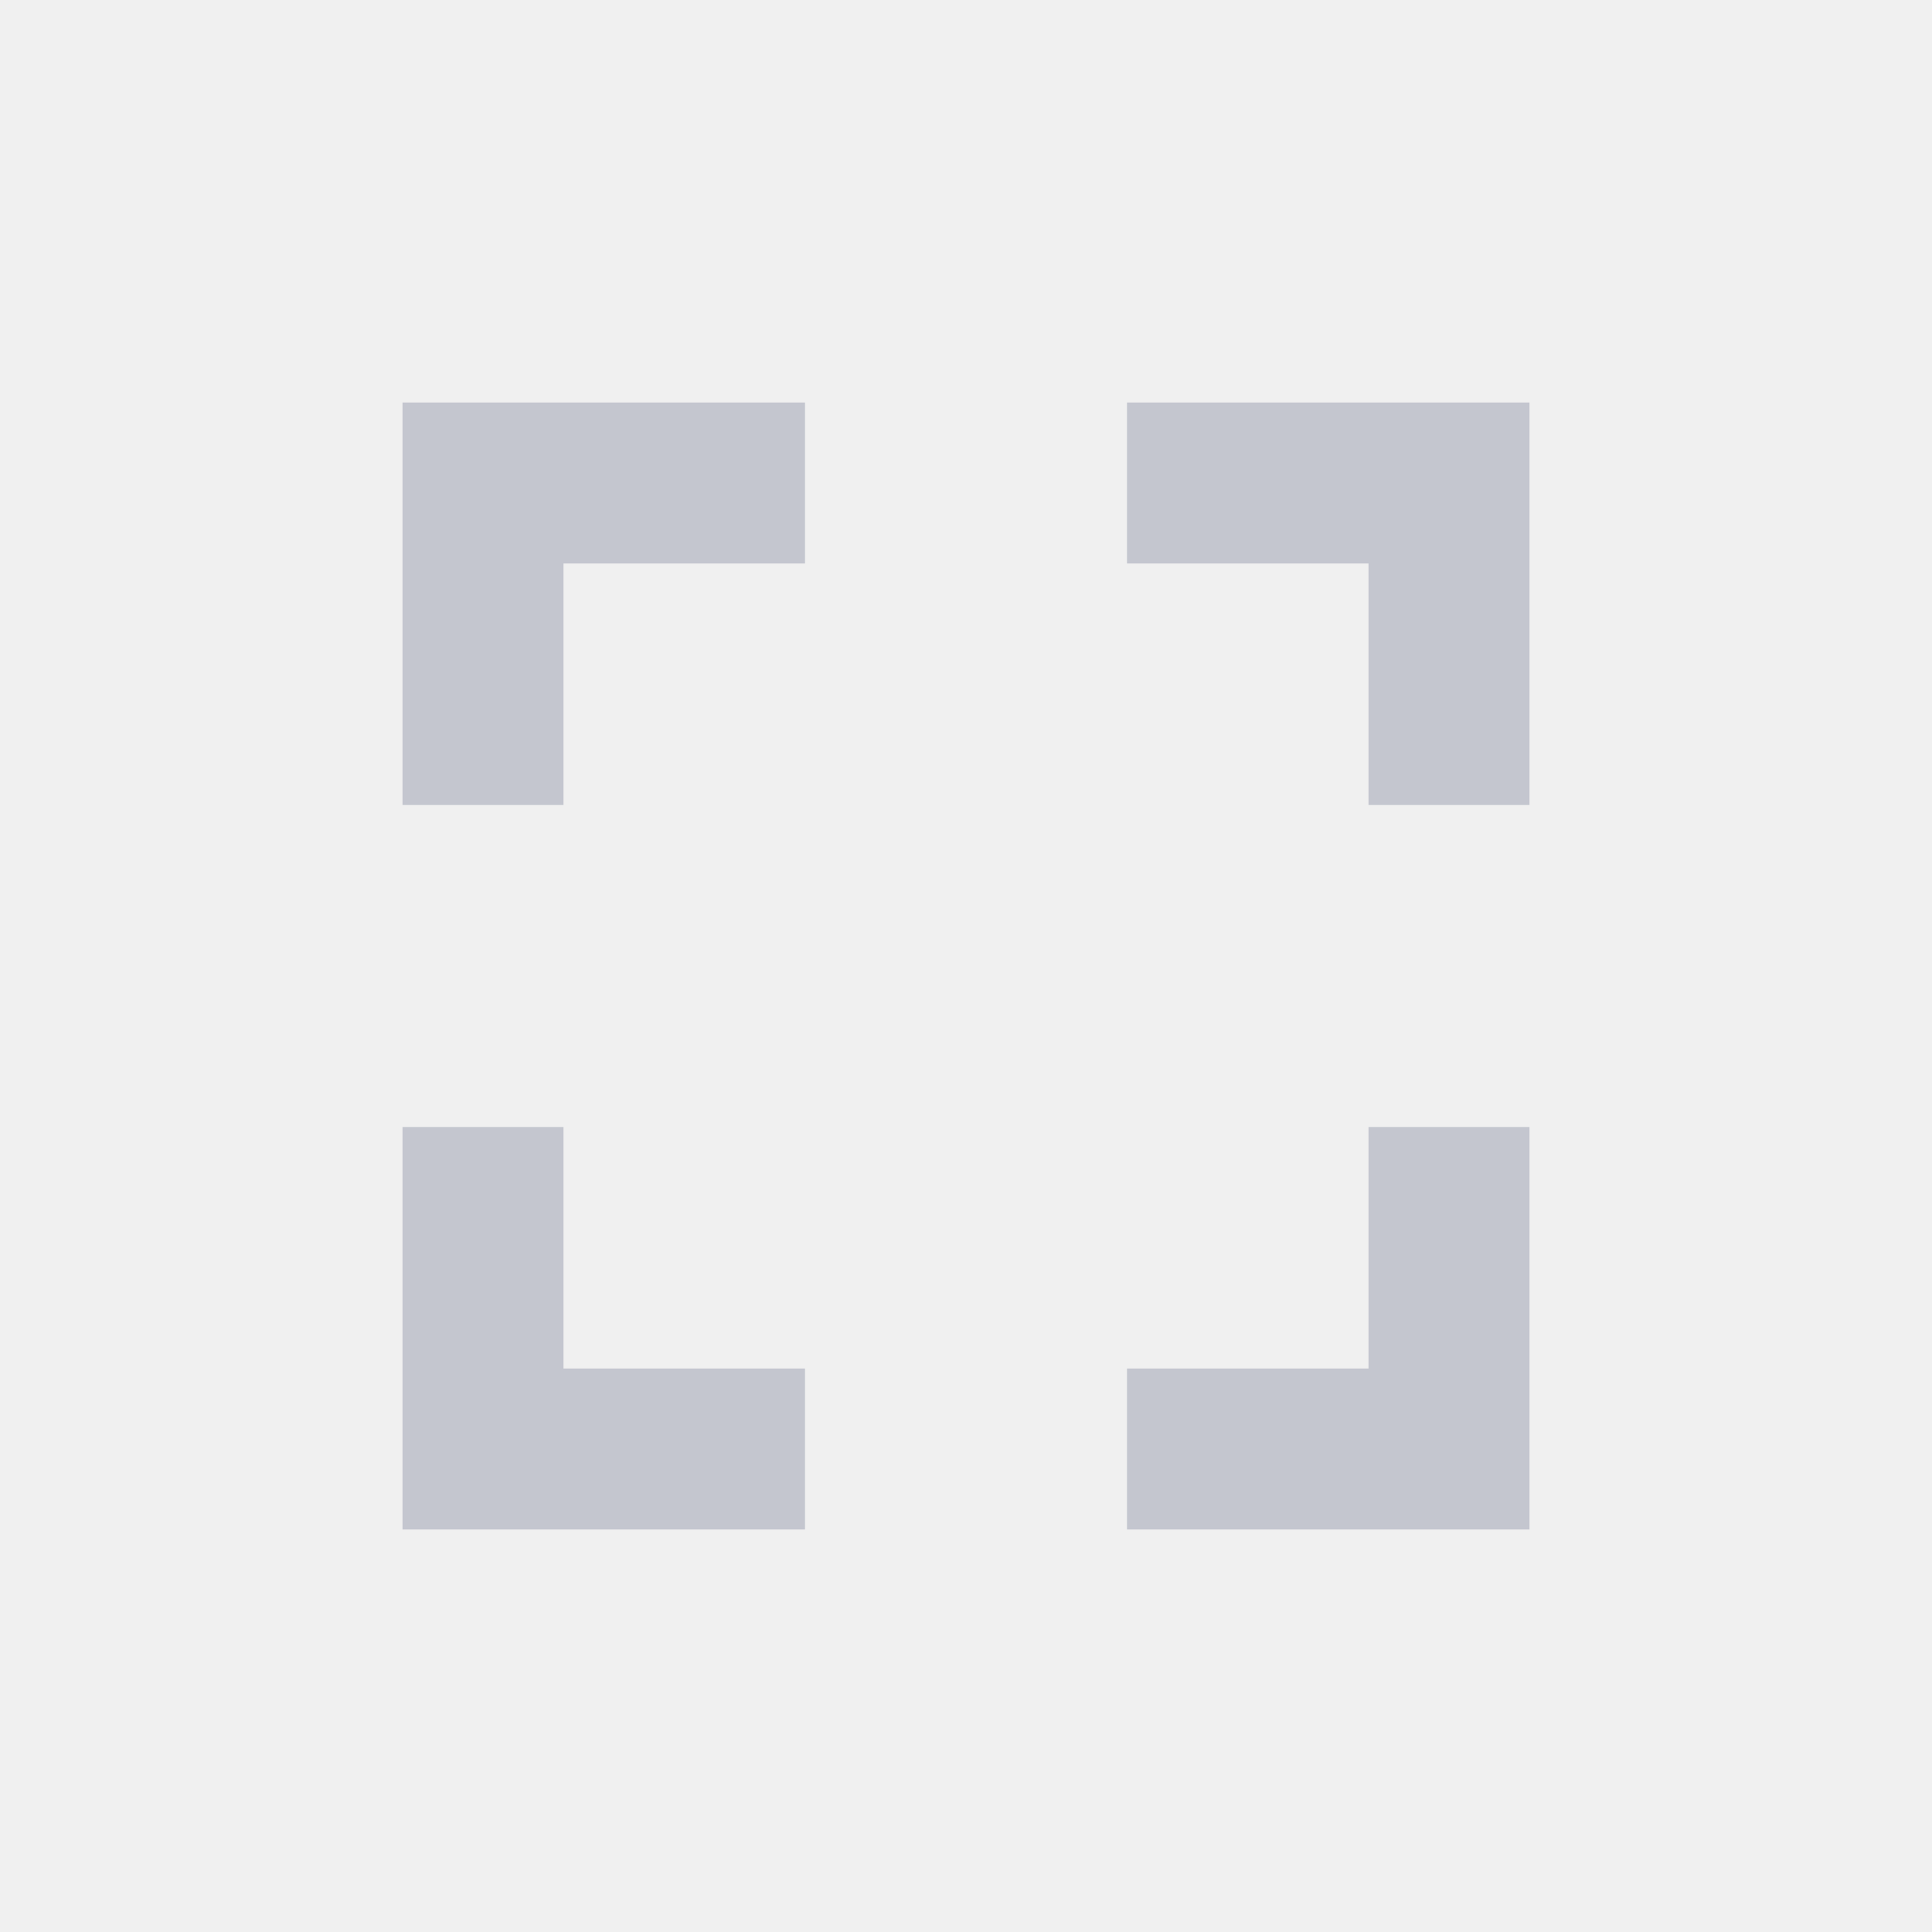
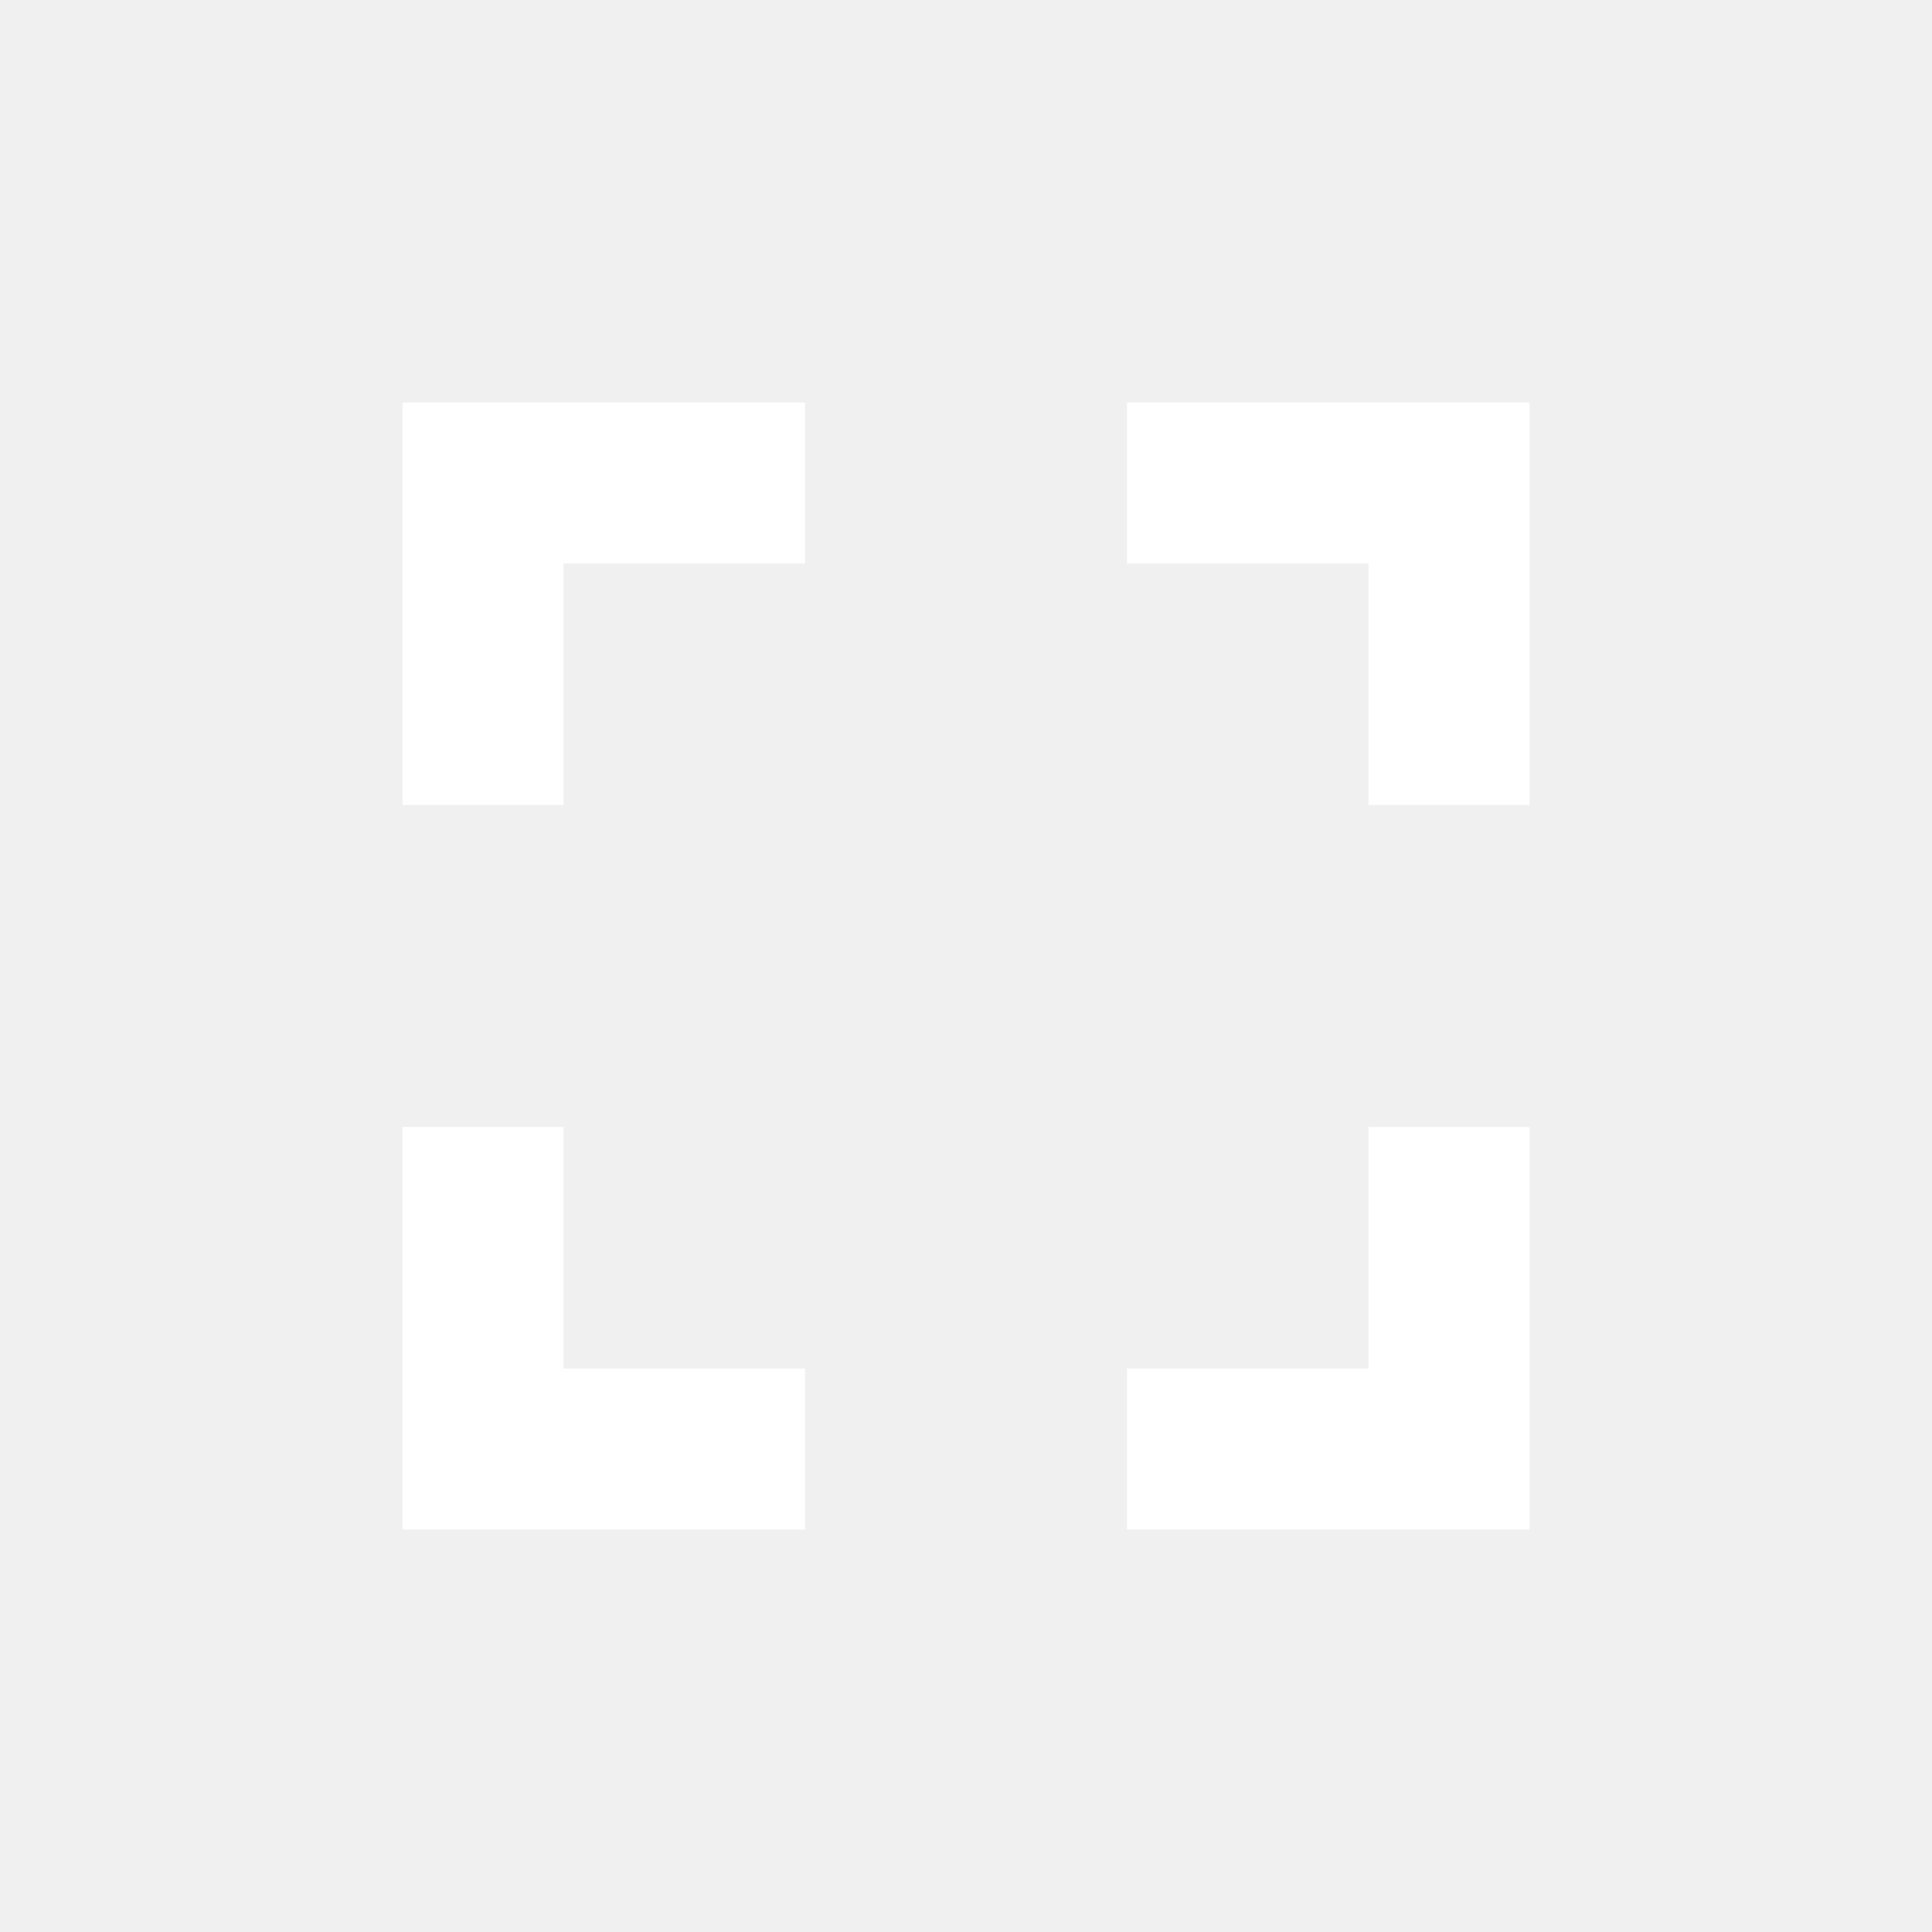
<svg xmlns="http://www.w3.org/2000/svg" width="24" height="24" viewBox="0 0 24 24" fill="none">
-   <path d="M7 14H5V19H10V17H7V14ZM5 10H7V7H10V5H5V10ZM17 17H14V19H19V14H17V17ZM14 5V7H17V10H19V5H14Z" fill="#C4C6CF" />
+   <path d="M7 14H5V19H10V17H7V14ZM5 10H7V7H10V5H5V10ZM17 17H14V19H19V14H17V17ZM14 5V7H17V10H19V5H14Z" fill="#fff" />
</svg>
